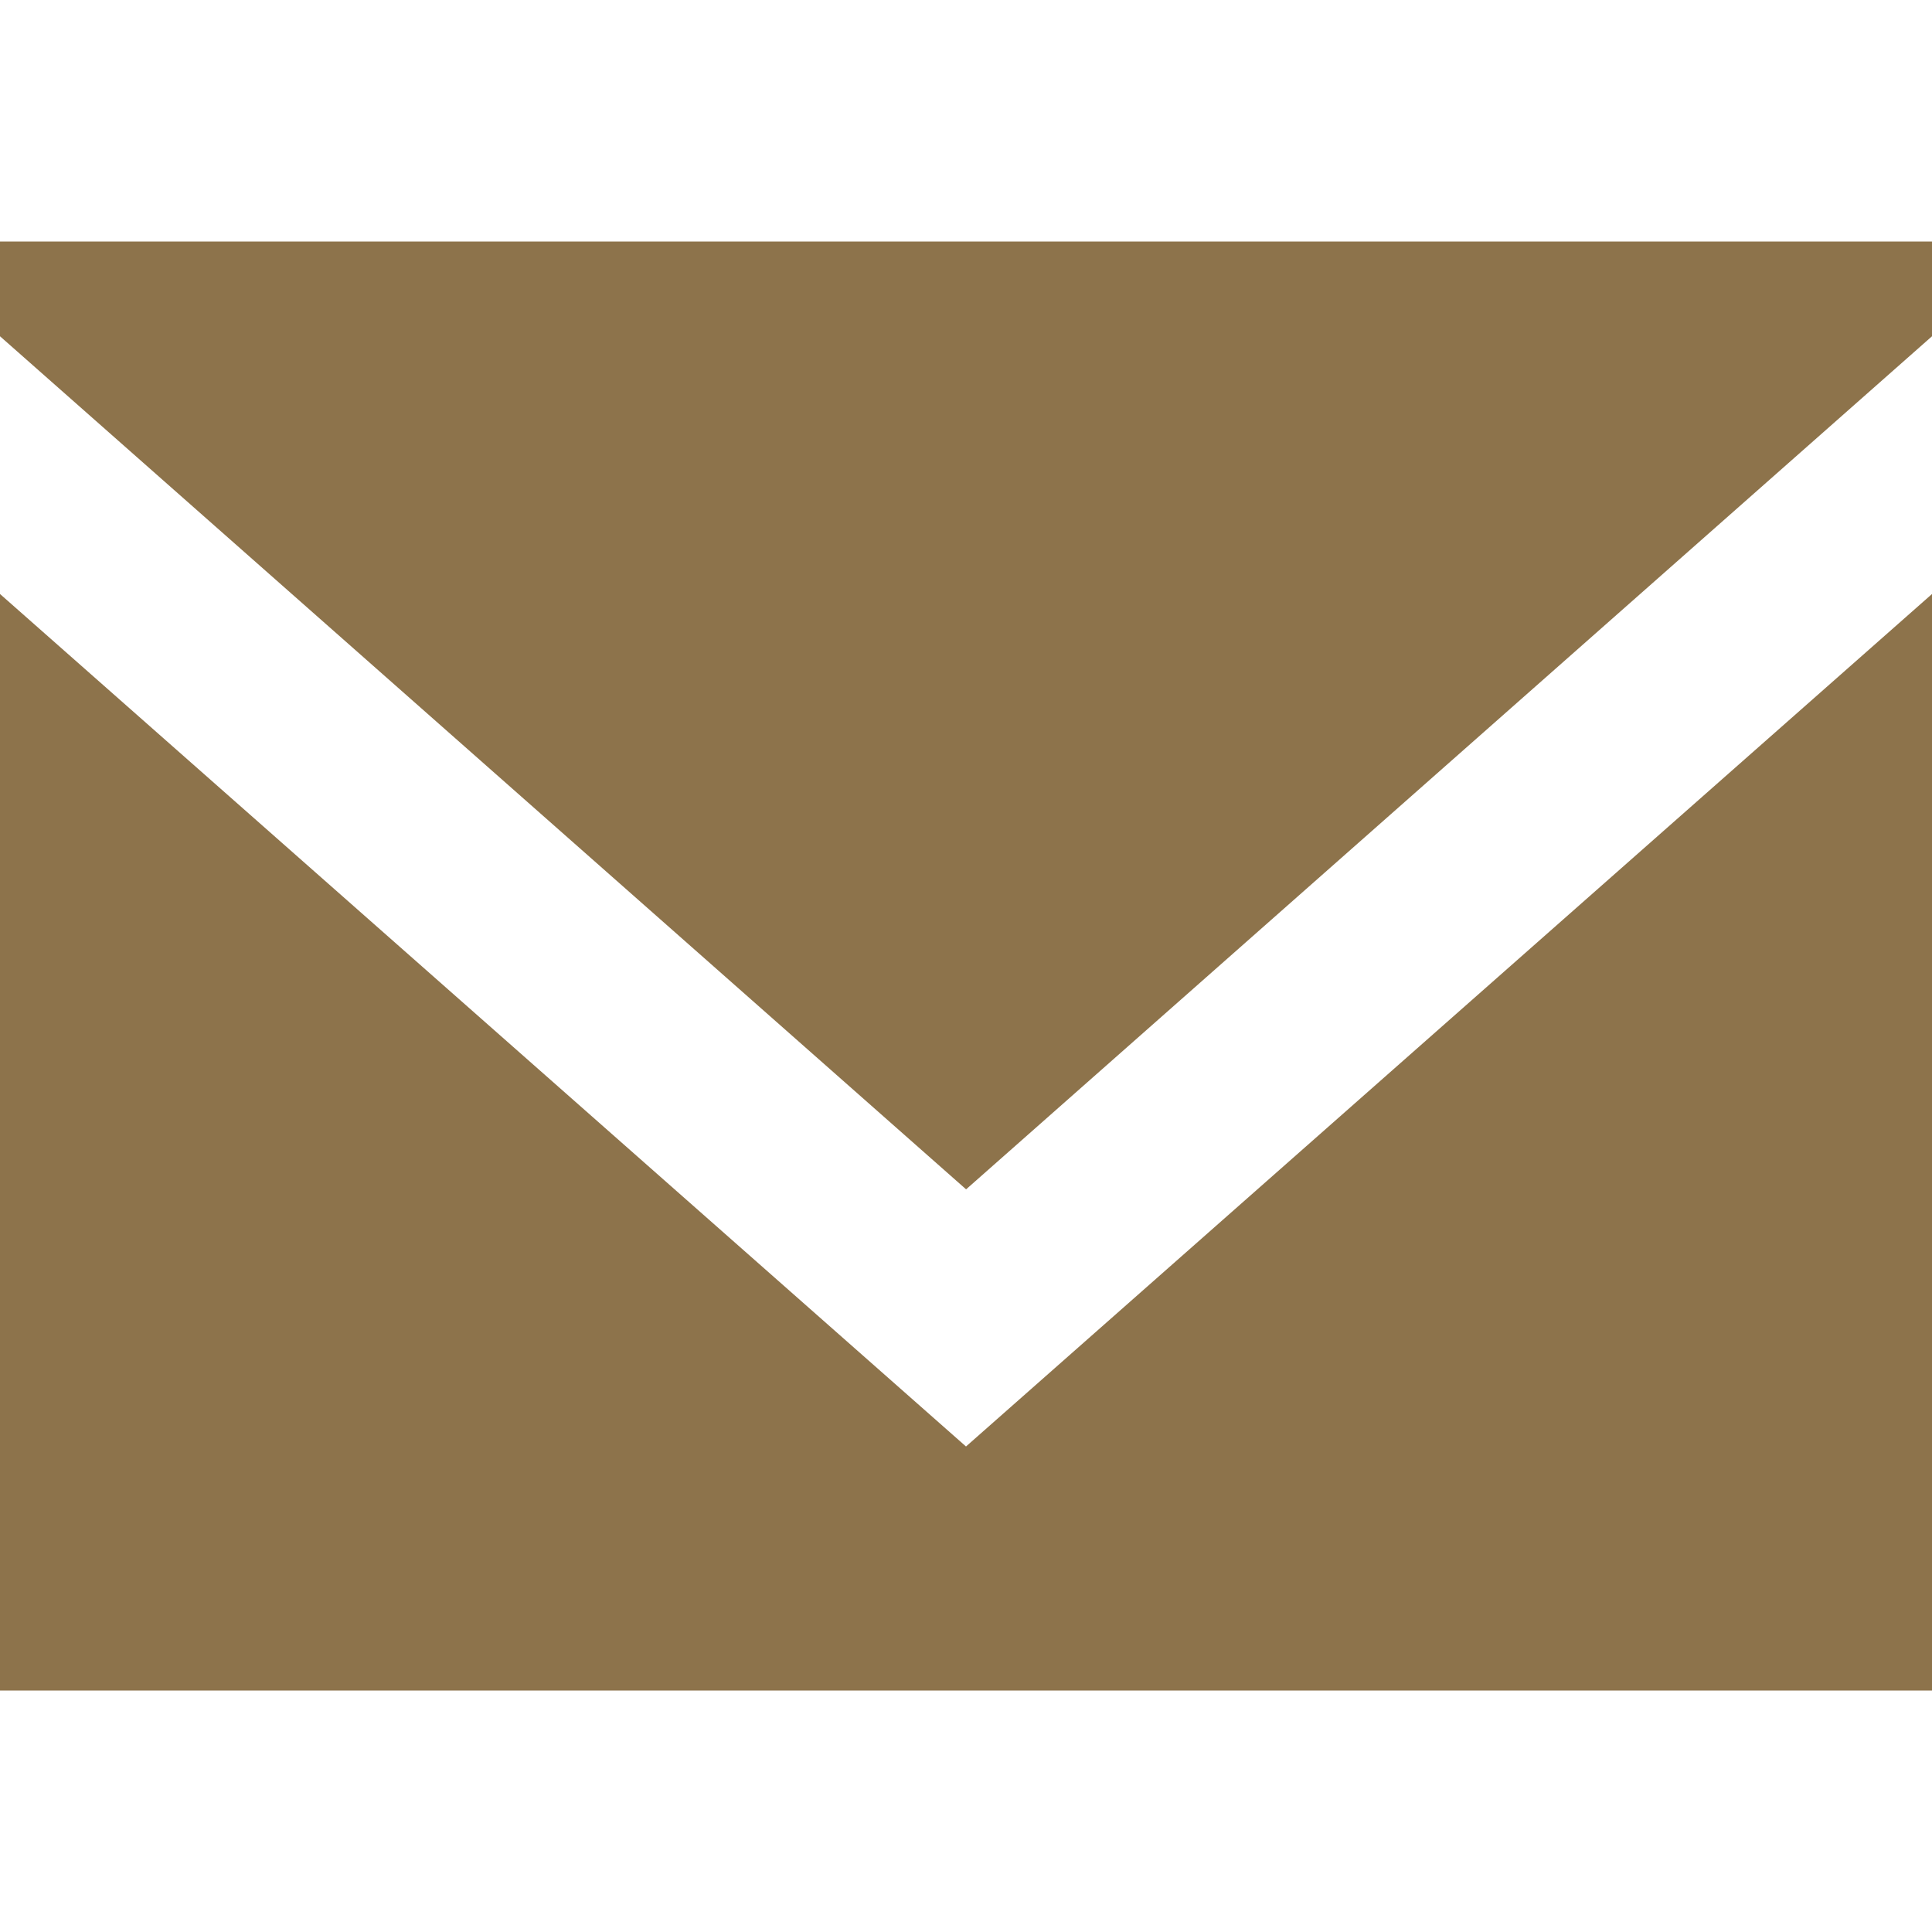
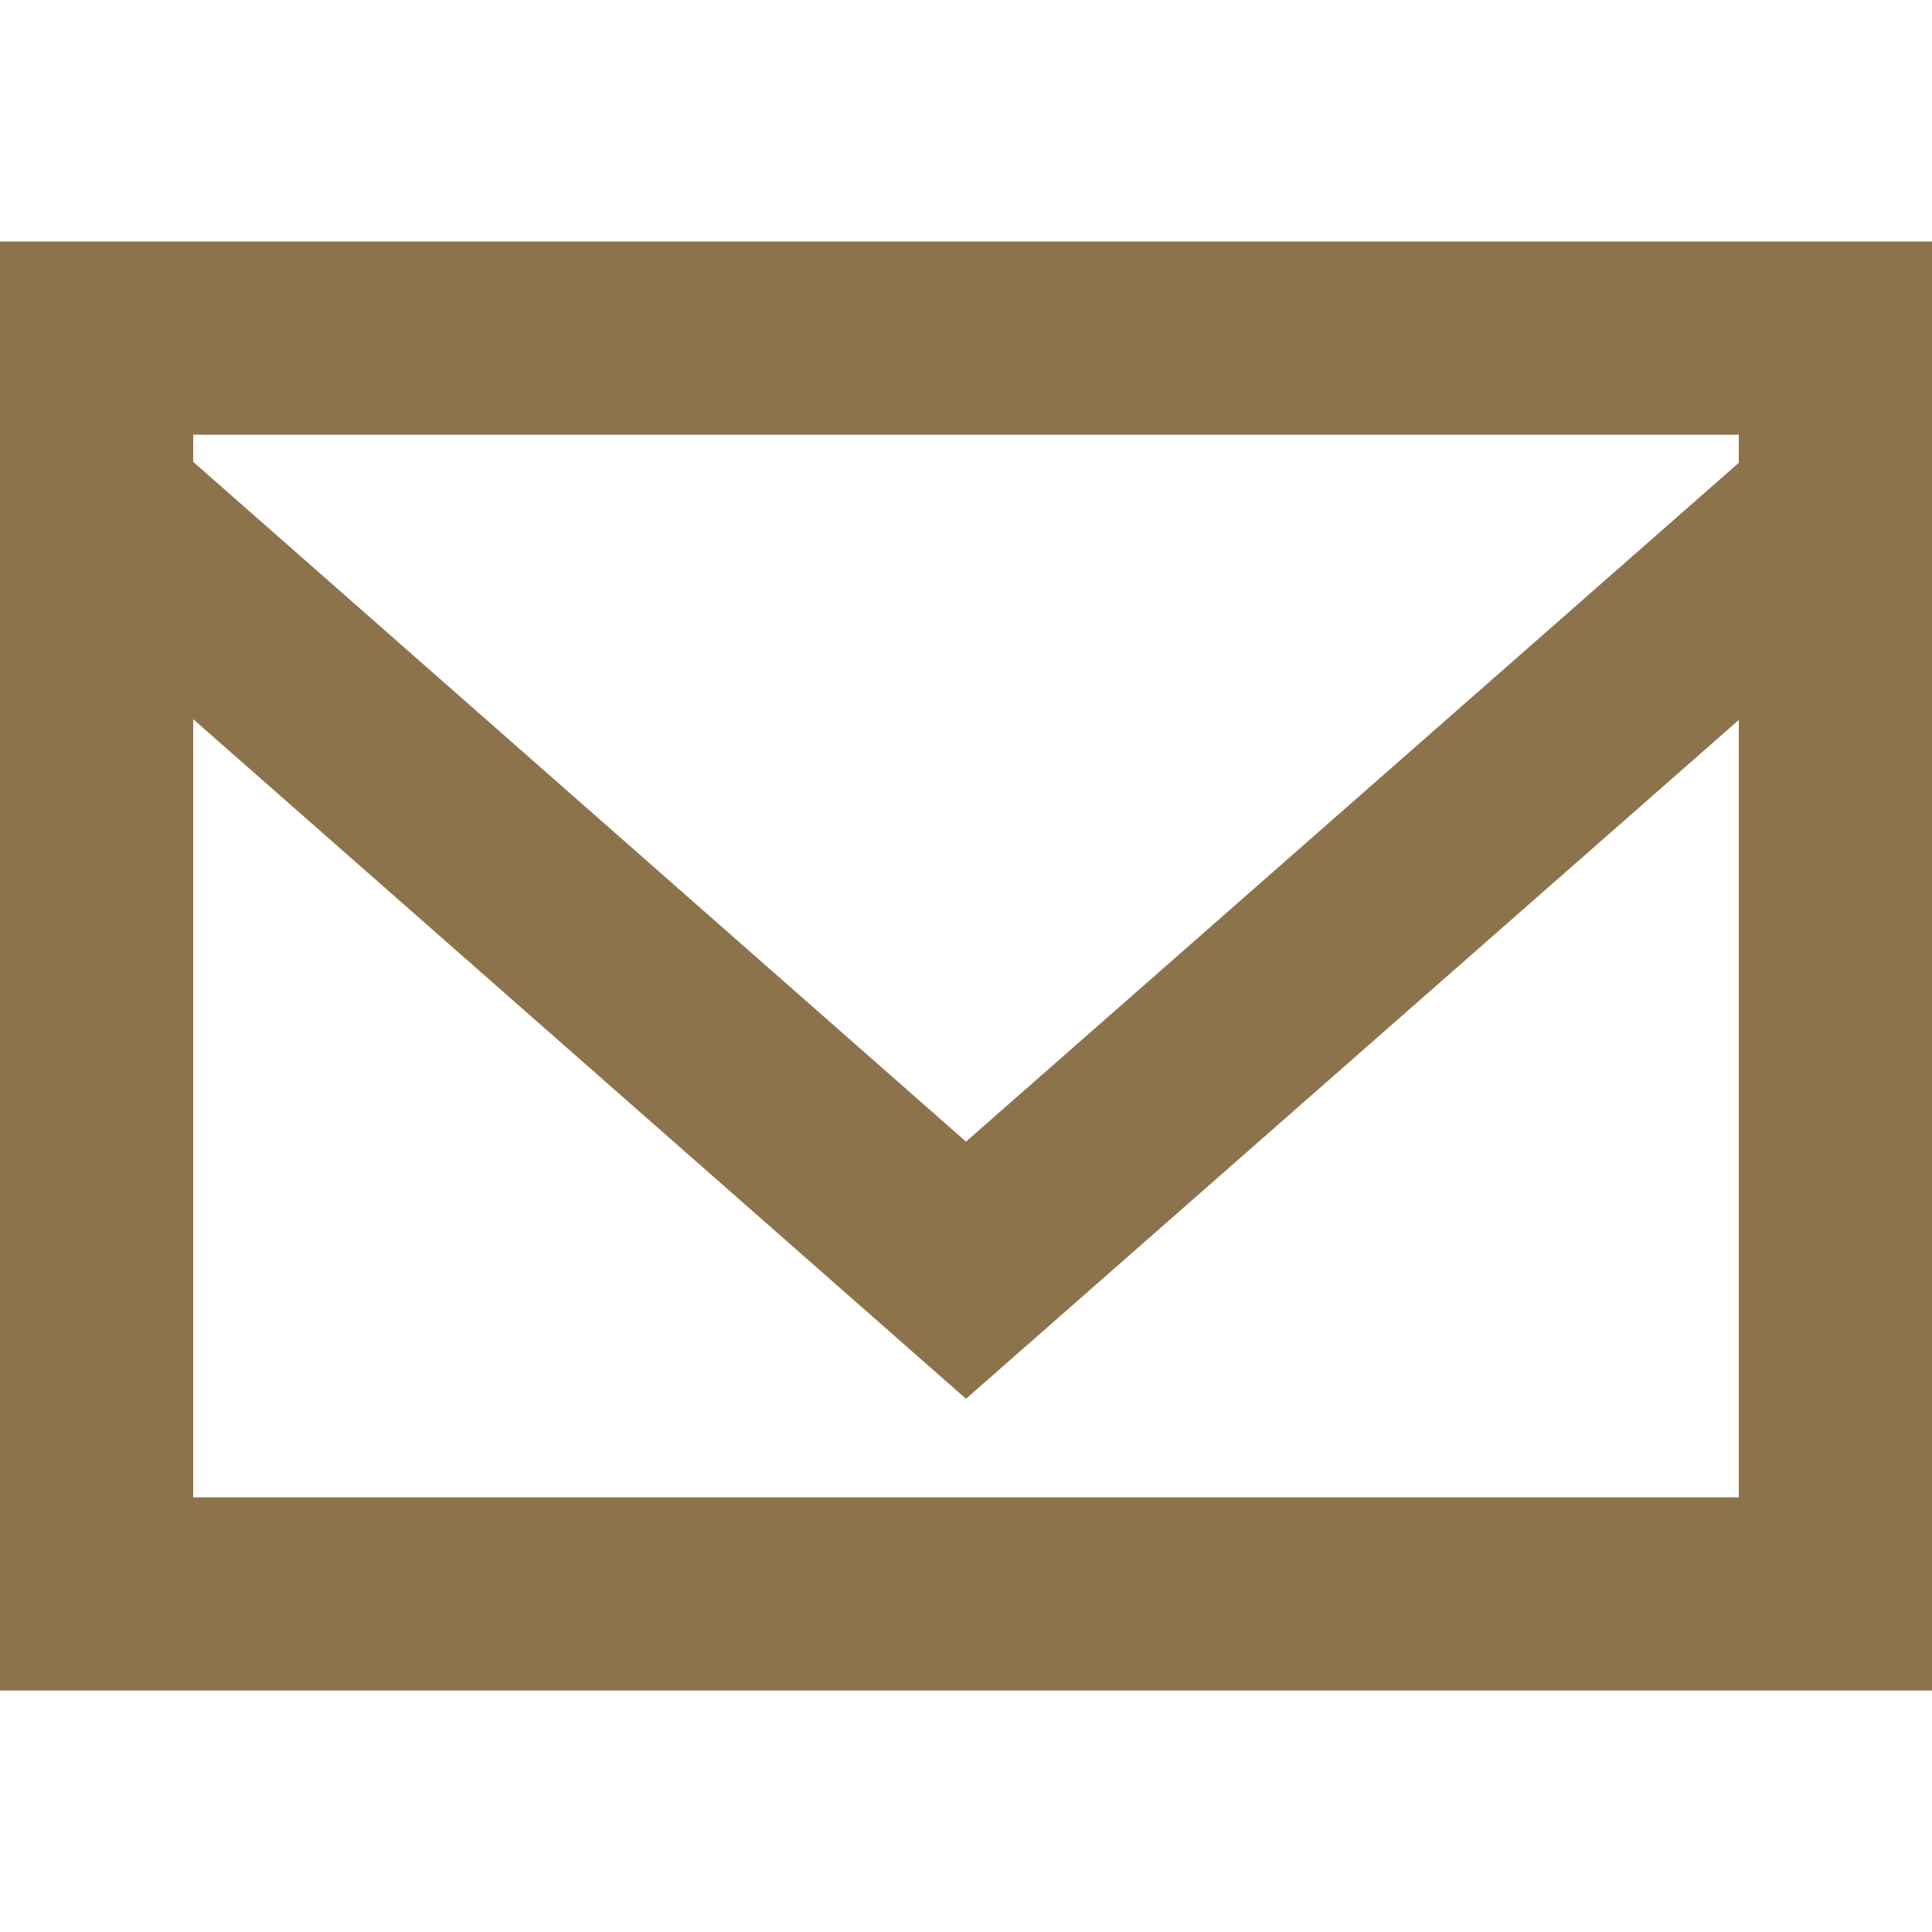
- <svg xmlns="http://www.w3.org/2000/svg" width="800px" height="800px" viewBox="0 -2.5 20 20" version="1.1" fill="#000000">
+ <svg xmlns="http://www.w3.org/2000/svg" width="800px" height="800px" viewBox="0 -2.5 20 20" version="1.1" fill="#8d734b">
  <g id="SVGRepo_bgCarrier" stroke-width="0" />
  <g id="SVGRepo_tracerCarrier" stroke-linecap="round" stroke-linejoin="round" />
  <g id="SVGRepo_iconCarrier">
    <defs> </defs>
    <g id="Page-1" stroke="none" stroke-width="1" fill="none" fill-rule="evenodd">
-       <g id="Dribbble-Light-Preview" transform="translate(-340, -922)" fill="#8d734b">
+       <g id="Dribbble-Light-Preview" transform="translate(-300, -922)" fill="#8d734b">
        <g id="icons" transform="translate(56, 160)">
-           <path d="M294,774.474 L284,765.649 L284,777 L304,777 L304,765.649 L294,774.474 Z M294.001,771.812 L284,762.981 L284,762 L304,762 L304,762.981 L294.001,771.812 Z" id="email-[#1572]"> </path>
+           <path d="M262,764.291 L254,771.318 L246,764.281 L246,764 L262,764 L262,764.291 Z M246,775 L246,766.945 L254,773.98 L262,766.953 L262,775 L246,775 Z M244,777 L264,777 L264,762 L244,762 L244,777 Z" id="email-[#8d734b]"> </path>
        </g>
      </g>
    </g>
  </g>
</svg>
